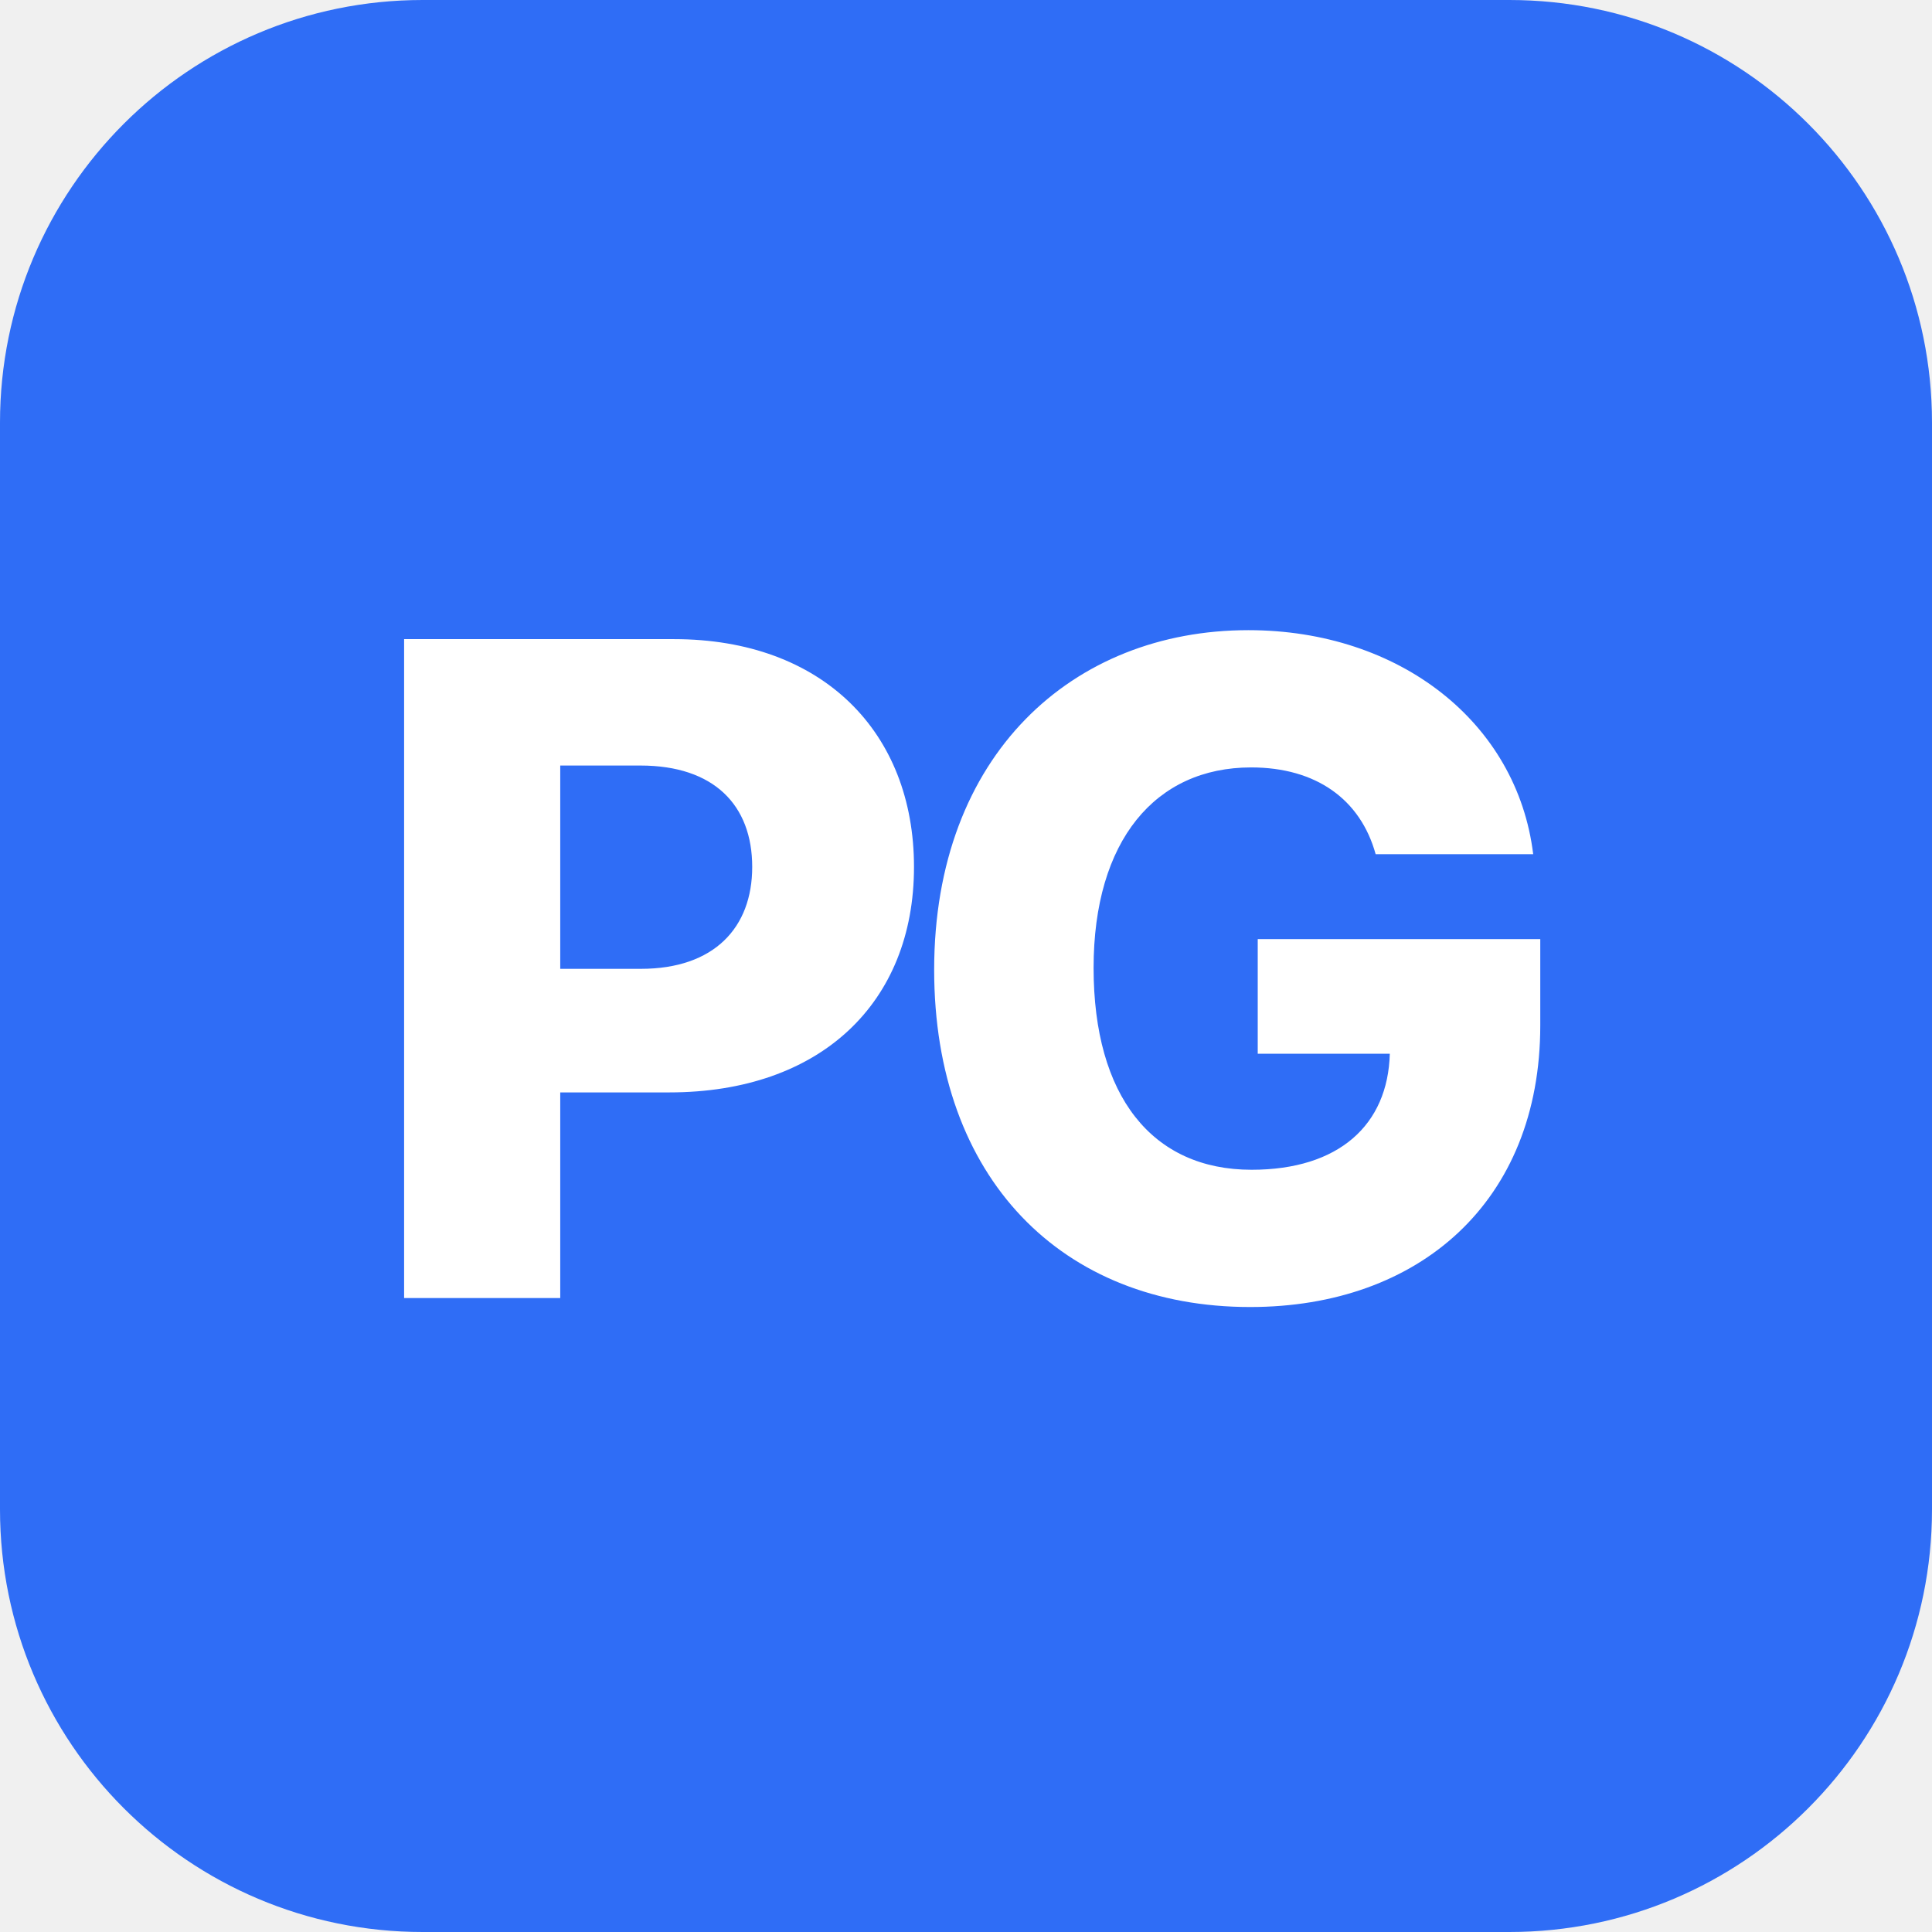
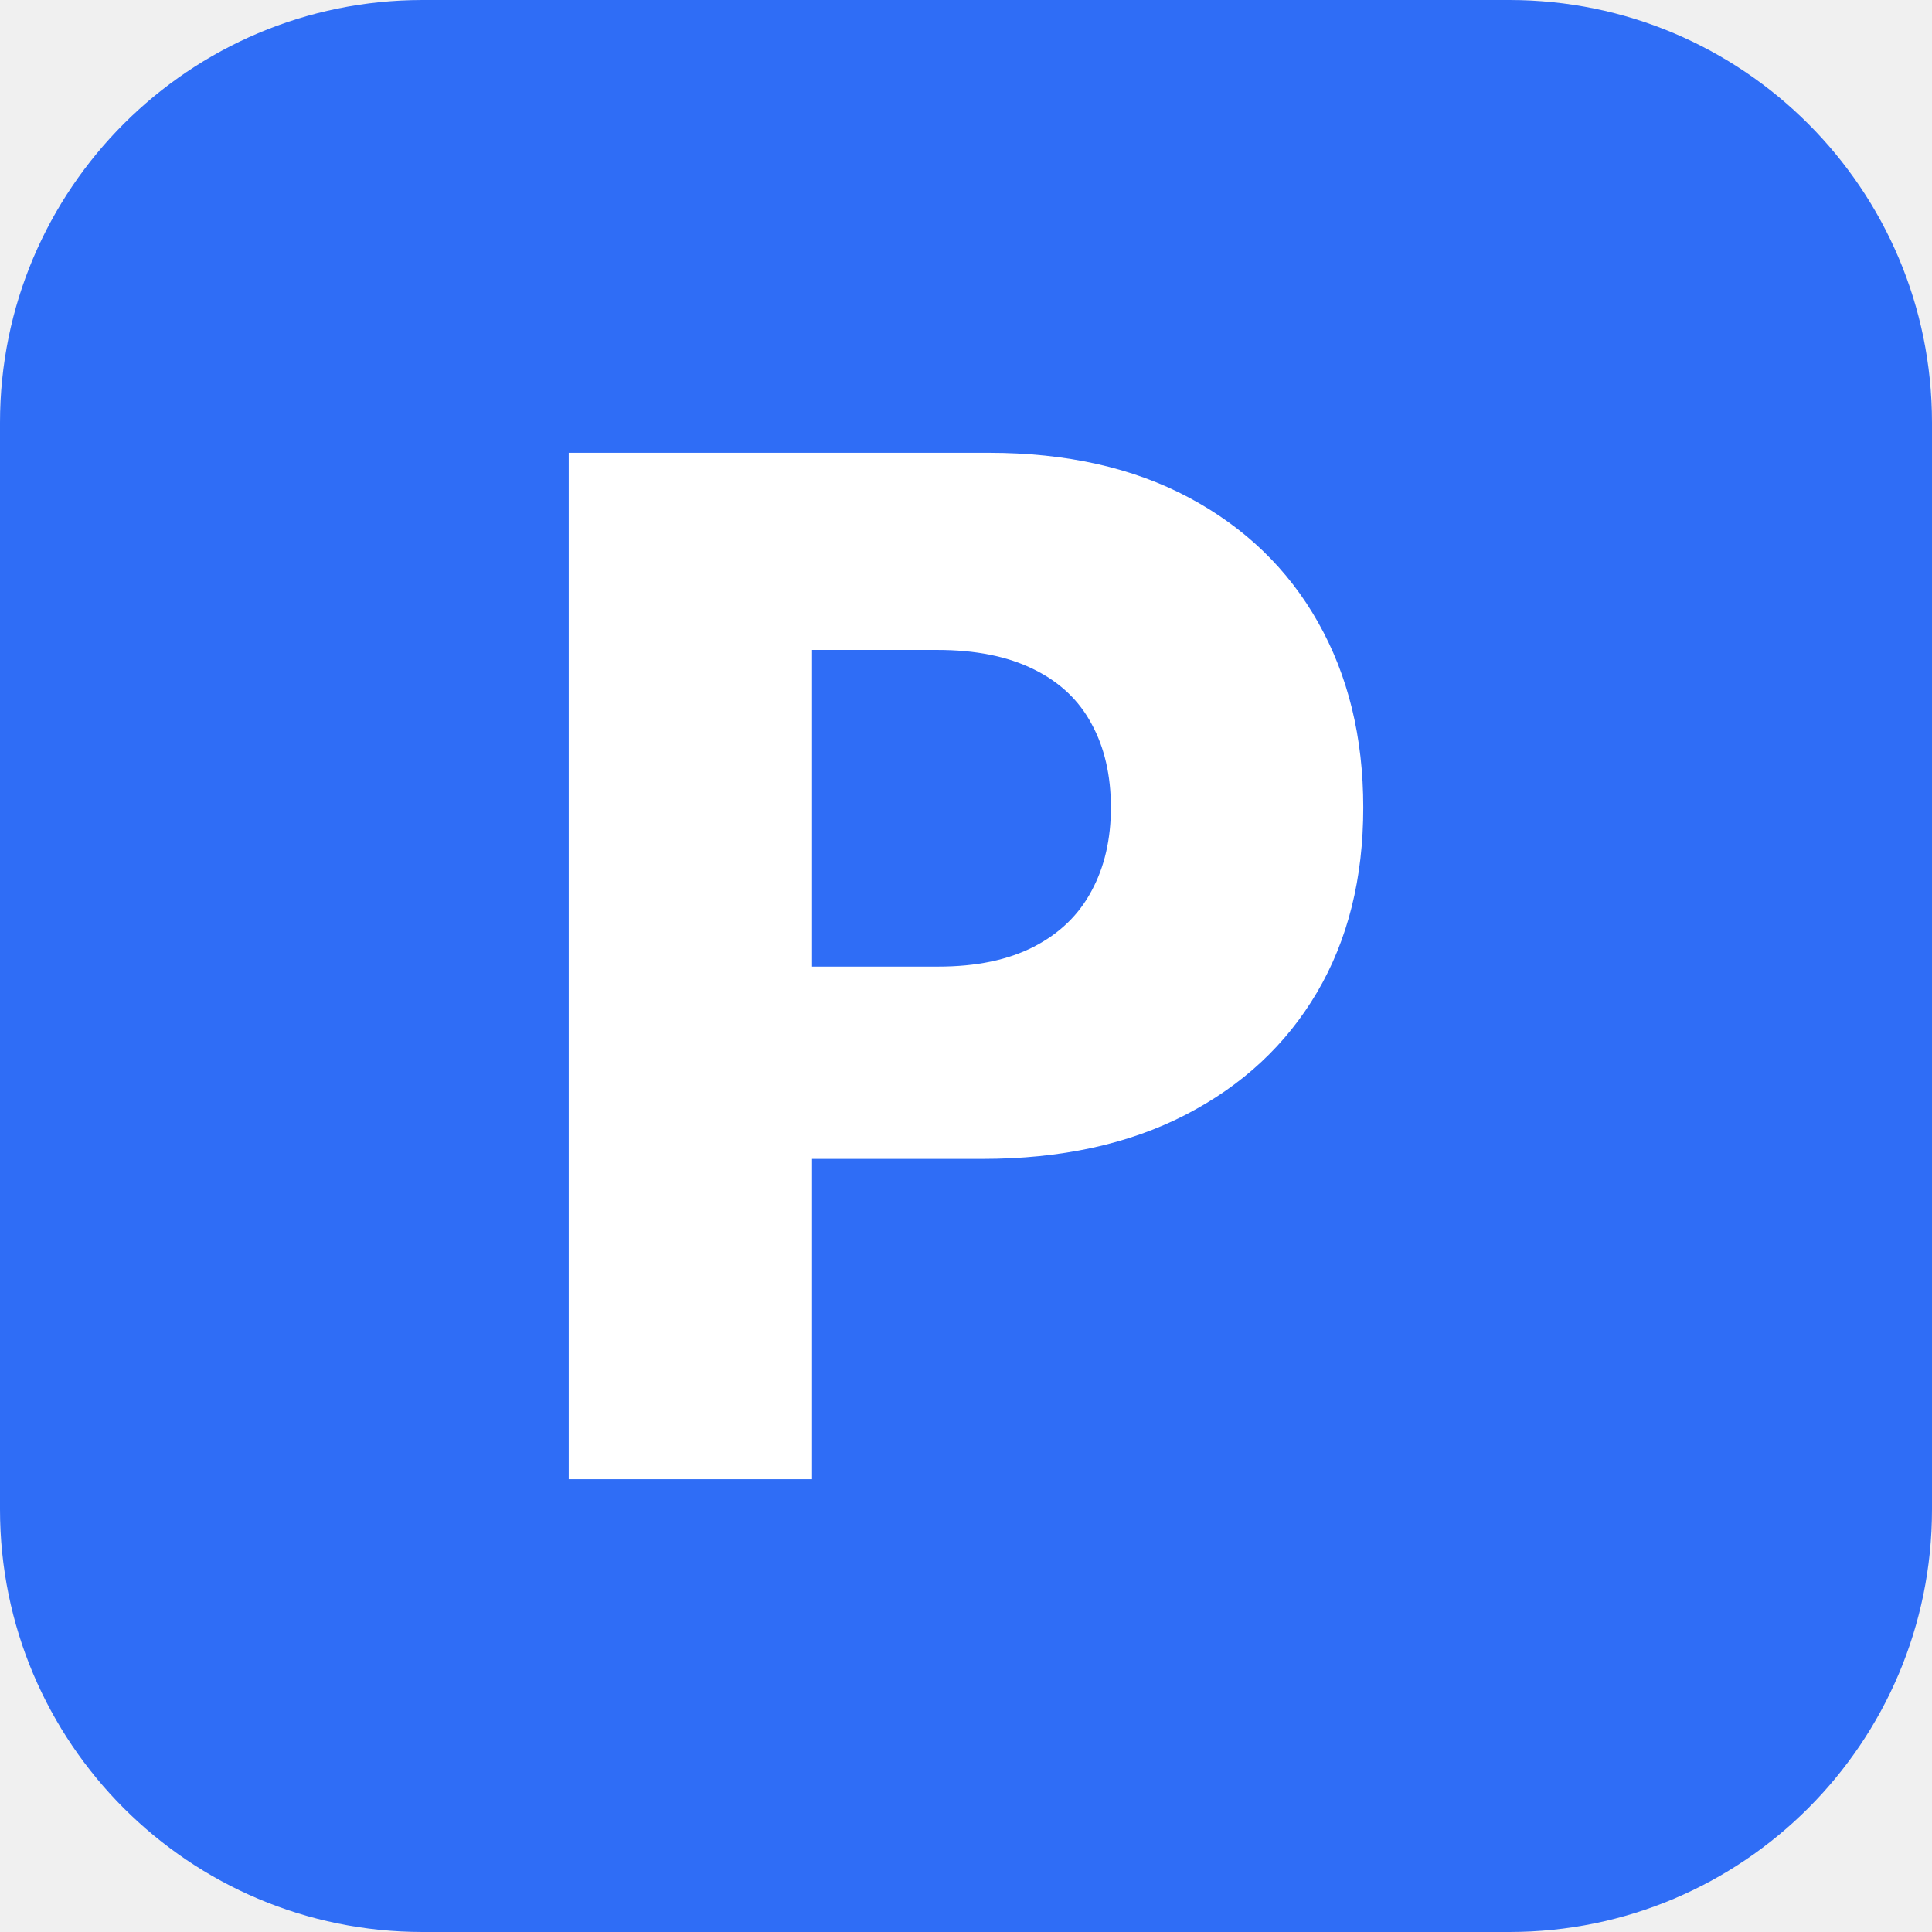
- <svg xmlns="http://www.w3.org/2000/svg" viewBox="0 0 64 64">
+ <svg xmlns="http://www.w3.org/2000/svg" viewBox="0 0 64 64" role="img" aria-label="Pedro Gentil">
  <rect width="64" height="64" rx="14" fill="#2f6df6" />
-   <text x="32" y="43" font-family="Inter, Segoe UI, Helvetica, Arial, sans-serif" font-size="30" font-weight="800" letter-spacing="-1.5" text-anchor="middle" fill="#ffffff">PG</text>
+   <path fill="#ffffff" d="M26.90 49L18.84 49L18.84 15L32.76 15Q36.60 15 39.38 16.48Q42.17 17.97 43.66 20.61Q45.16 23.26 45.16 26.75Q45.16 30.27 43.63 32.87Q42.10 35.47 39.27 36.93Q36.44 38.39 32.54 38.39L26.90 38.39L26.90 49M26.90 21.53L26.90 32.02L31.08 32.02Q32.97 32.02 34.25 31.36Q35.53 30.70 36.16 29.51Q36.80 28.33 36.80 26.75Q36.80 25.15 36.16 23.98Q35.53 22.80 34.24 22.17Q32.95 21.53 31.05 21.53" />
</svg>
